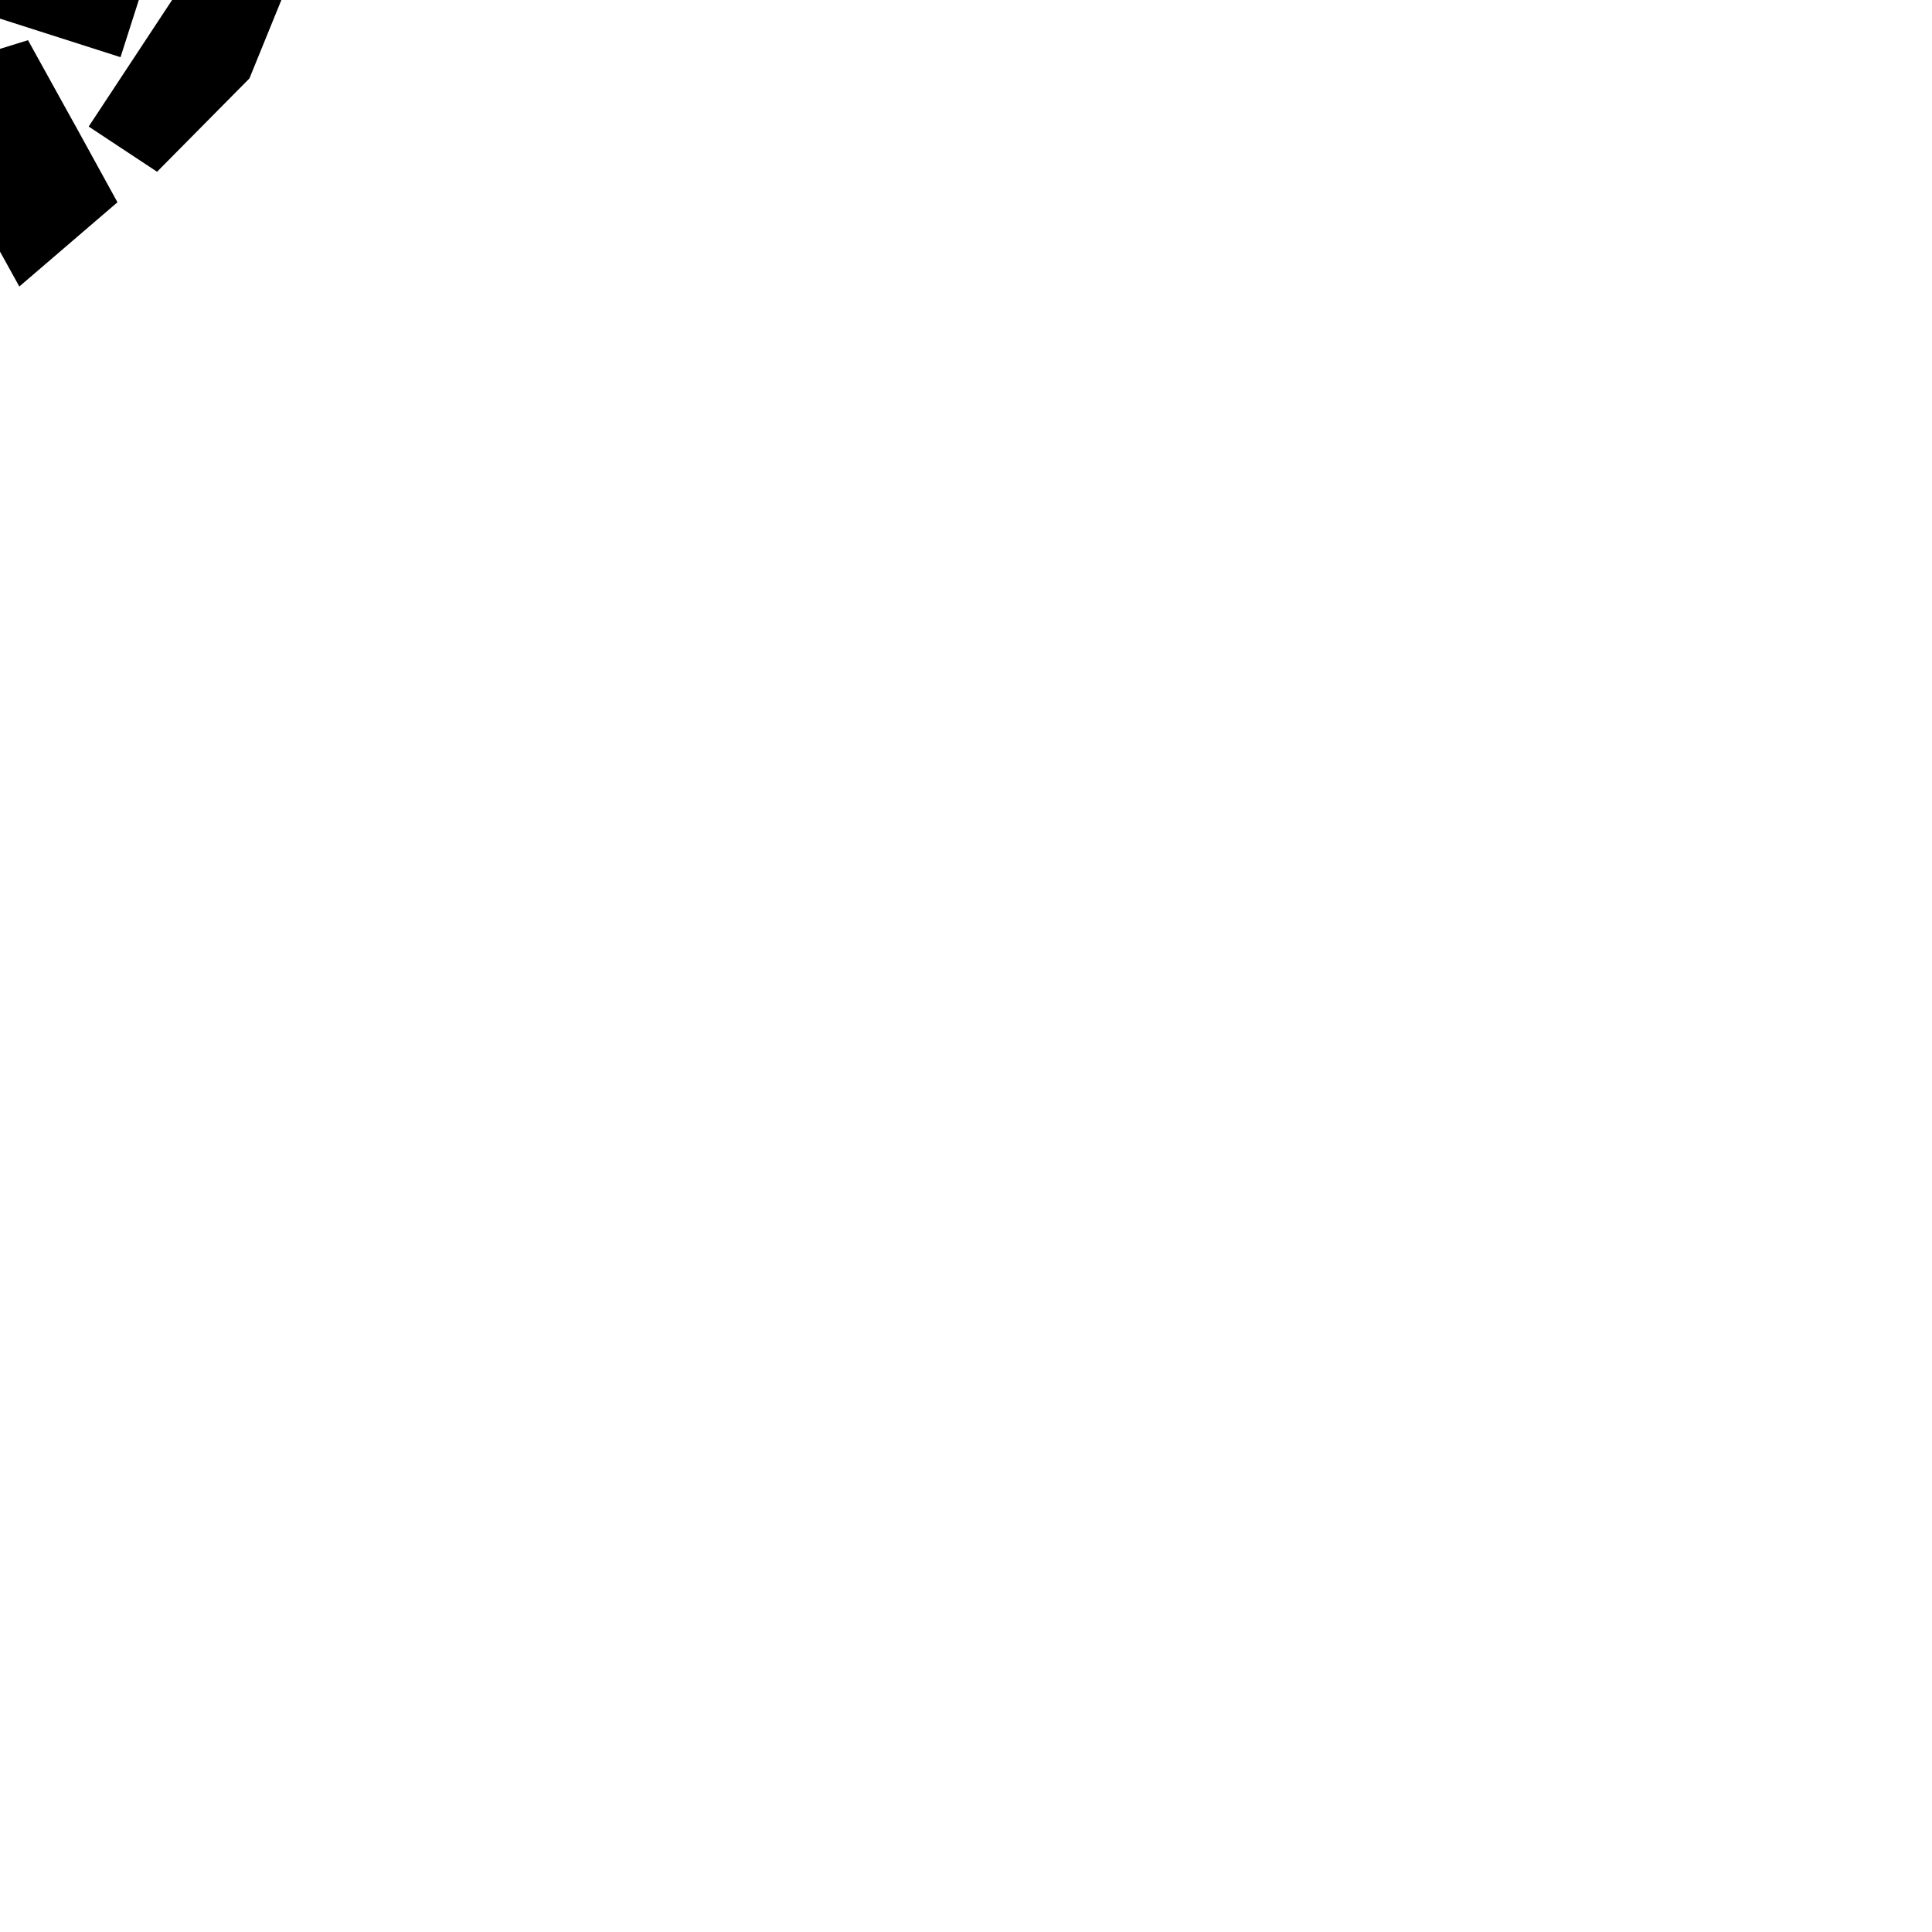
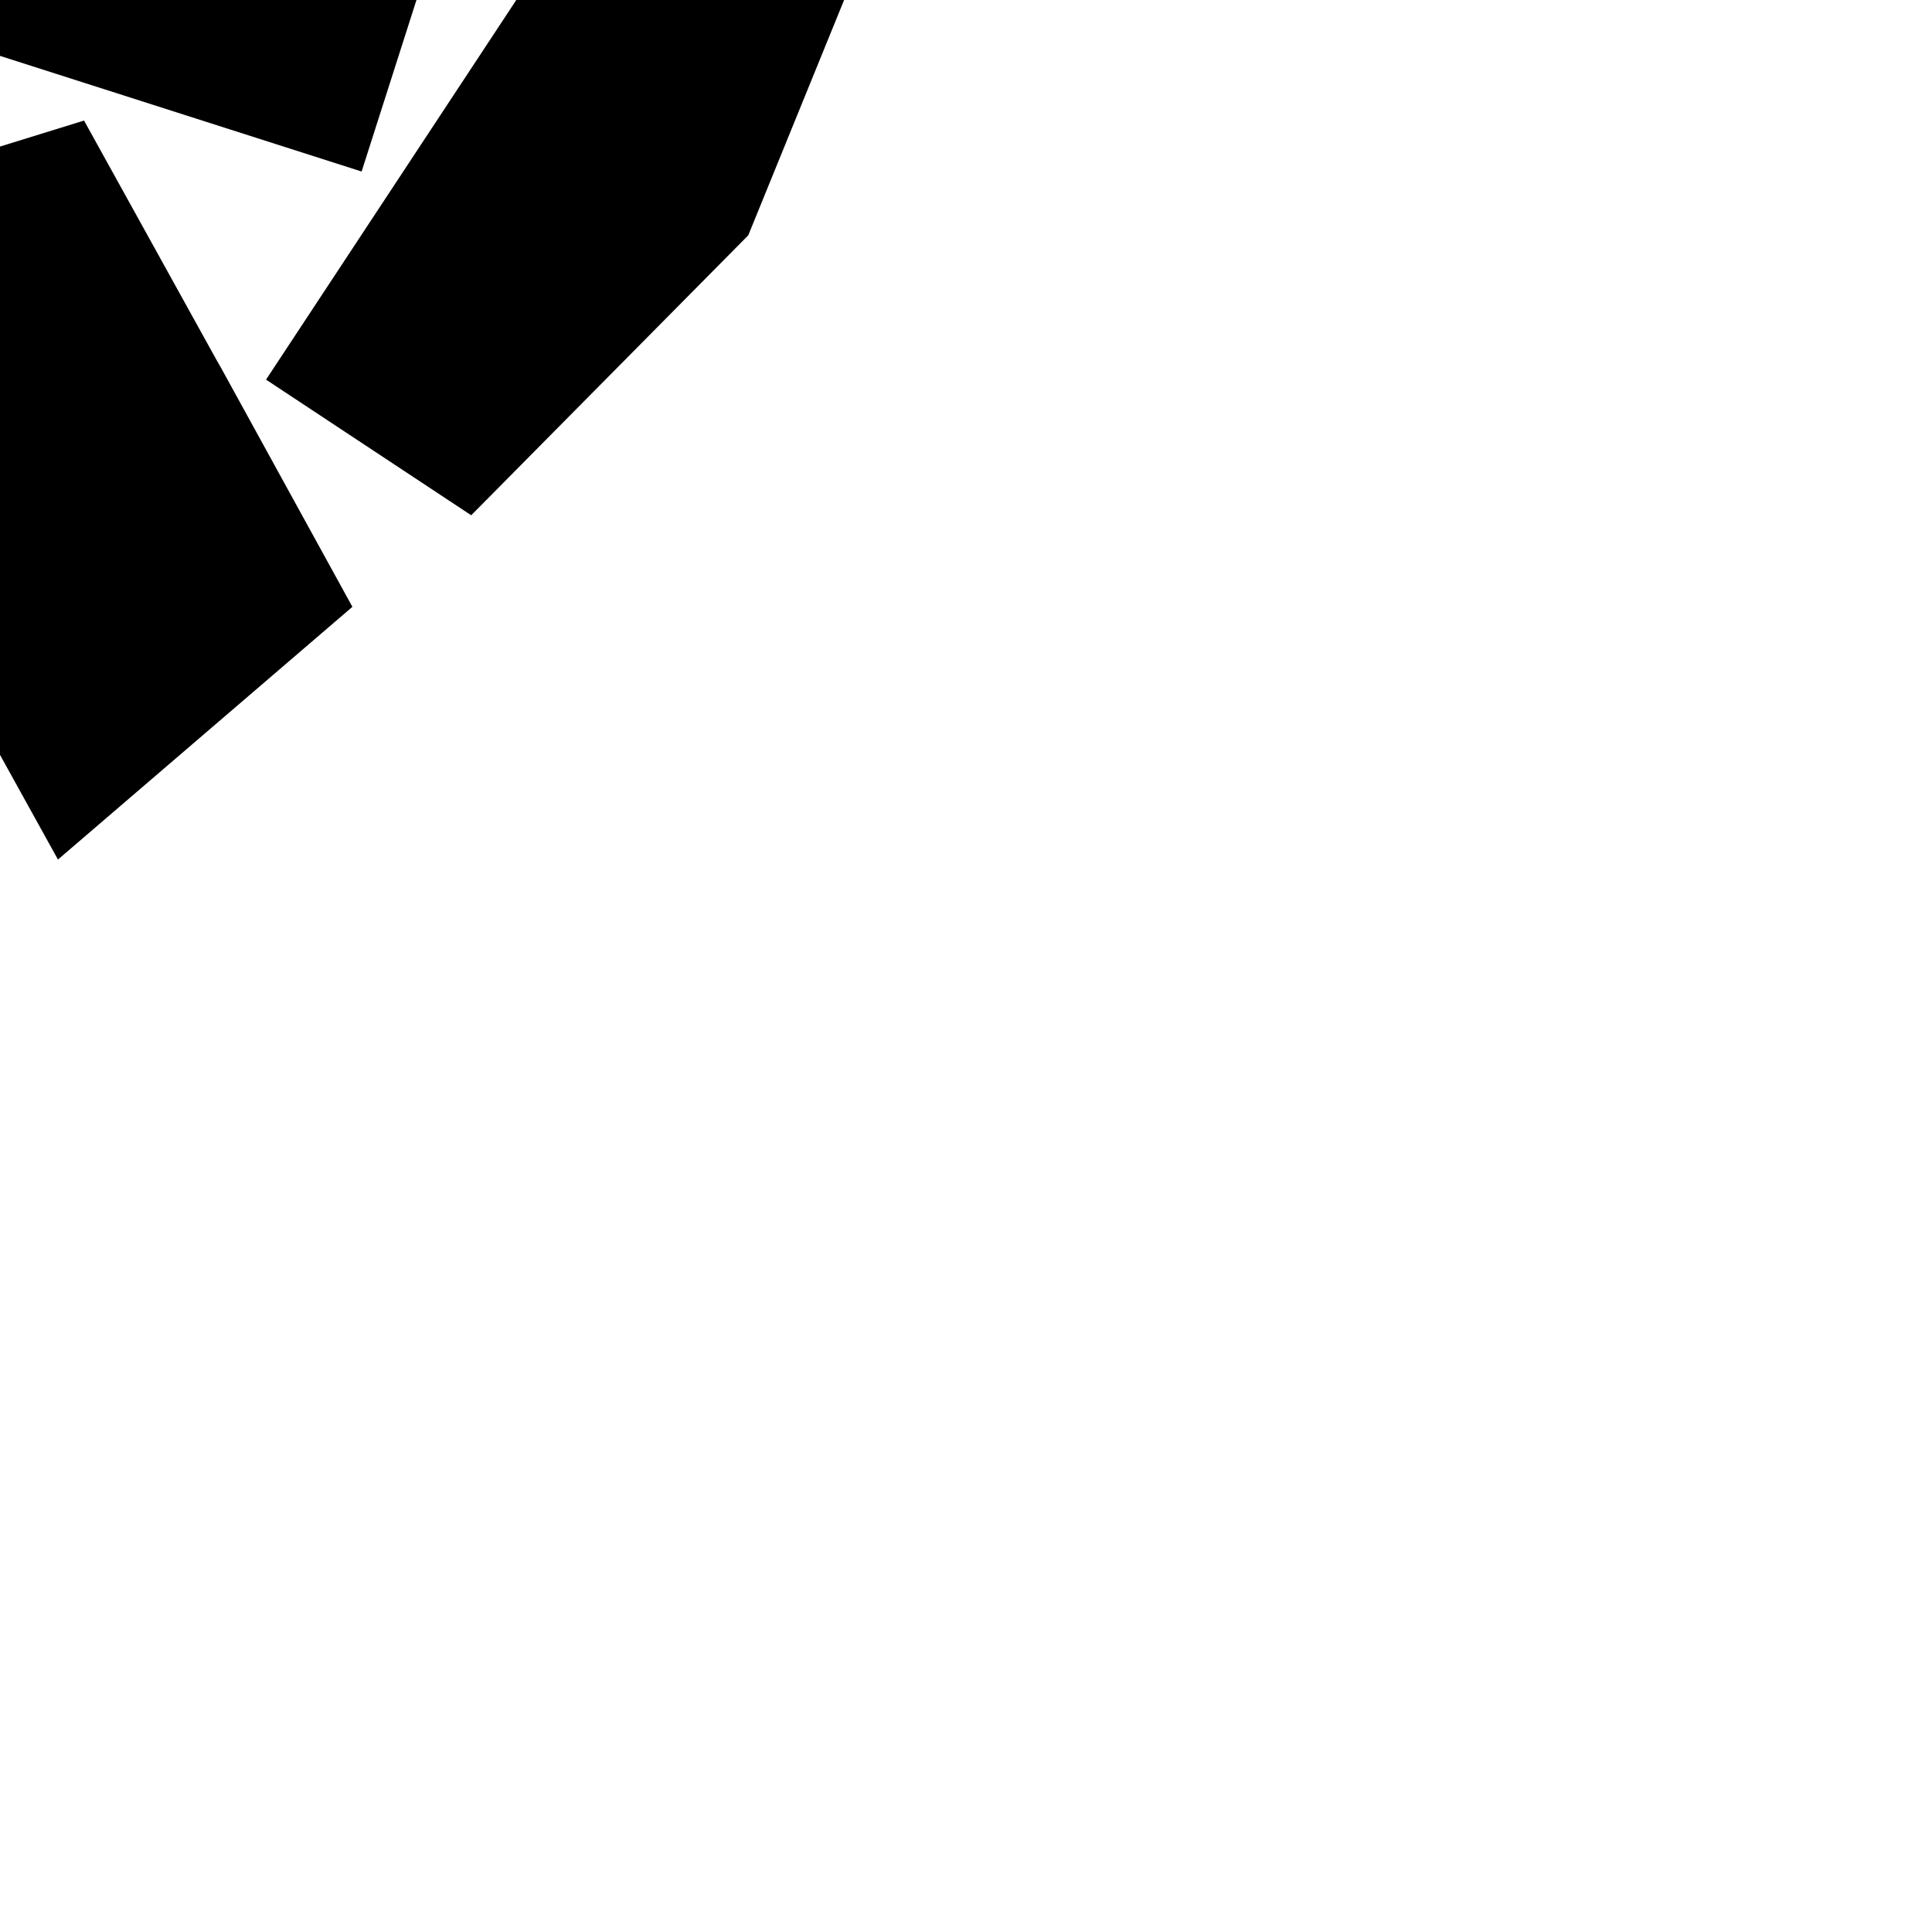
<svg xmlns="http://www.w3.org/2000/svg" version="1.1" id="Calque_1" x="0px" y="0px" viewBox="0 0 1000 1000" style="enable-background:new 0 0 1000 1000;" xml:space="preserve">
-   <polygon points="154.8,-22.5 129.1,40.6 81.3,88.9 45.9,65.5 119.4,-46 " />
-   <polygon points="37.7,62.7 37.3,62 37.3,62 14.5,20.8 -49.5,40.6 -20.3,93.8 -20.3,93.8 -19.9,94.5 -19.5,95.2 -19.4,95.2 10,148.3   60.8,104.7 38.1,63.4 38.1,63.4 " />
-   <rect x="-138.2" y="-16" transform="matrix(0.7071 -0.7071 0.7071 0.7071 -45.8062 -62.2111)" width="80.4" height="80.4" />
-   <rect x="-54.2" y="-130.1" transform="matrix(0.3046 -0.9525 0.9525 0.3046 68.0316 -25.5012)" width="141.5" height="141.5" />
+   <polygon points="464.4,-67.5 387.3,121.8 243.9,266.7 137.7,196.5 358.2,-138 " />
+   <polygon points="113.1,188.1 111.9,186 111.9,186 43.5,62.4 -148.5,121.8 -60.9,281.4 -60.9,281.4 -59.7,283.5 -58.5,285.6   -58.2,285.6 30,444.9 182.4,314.1 114.3,190.2 114.3,190.2 " />
+   <rect x="-414.5" y="-48" transform="matrix(0.7071 -0.7071 0.7071 0.7071 -137.4493 -186.5786)" width="241.2" height="241.2" />
+   <rect x="-162.6" y="-390.3" transform="matrix(0.3046 -0.9525 0.9525 0.3046 204.1229 -76.5114)" width="424.5" height="424.5" />
</svg>
